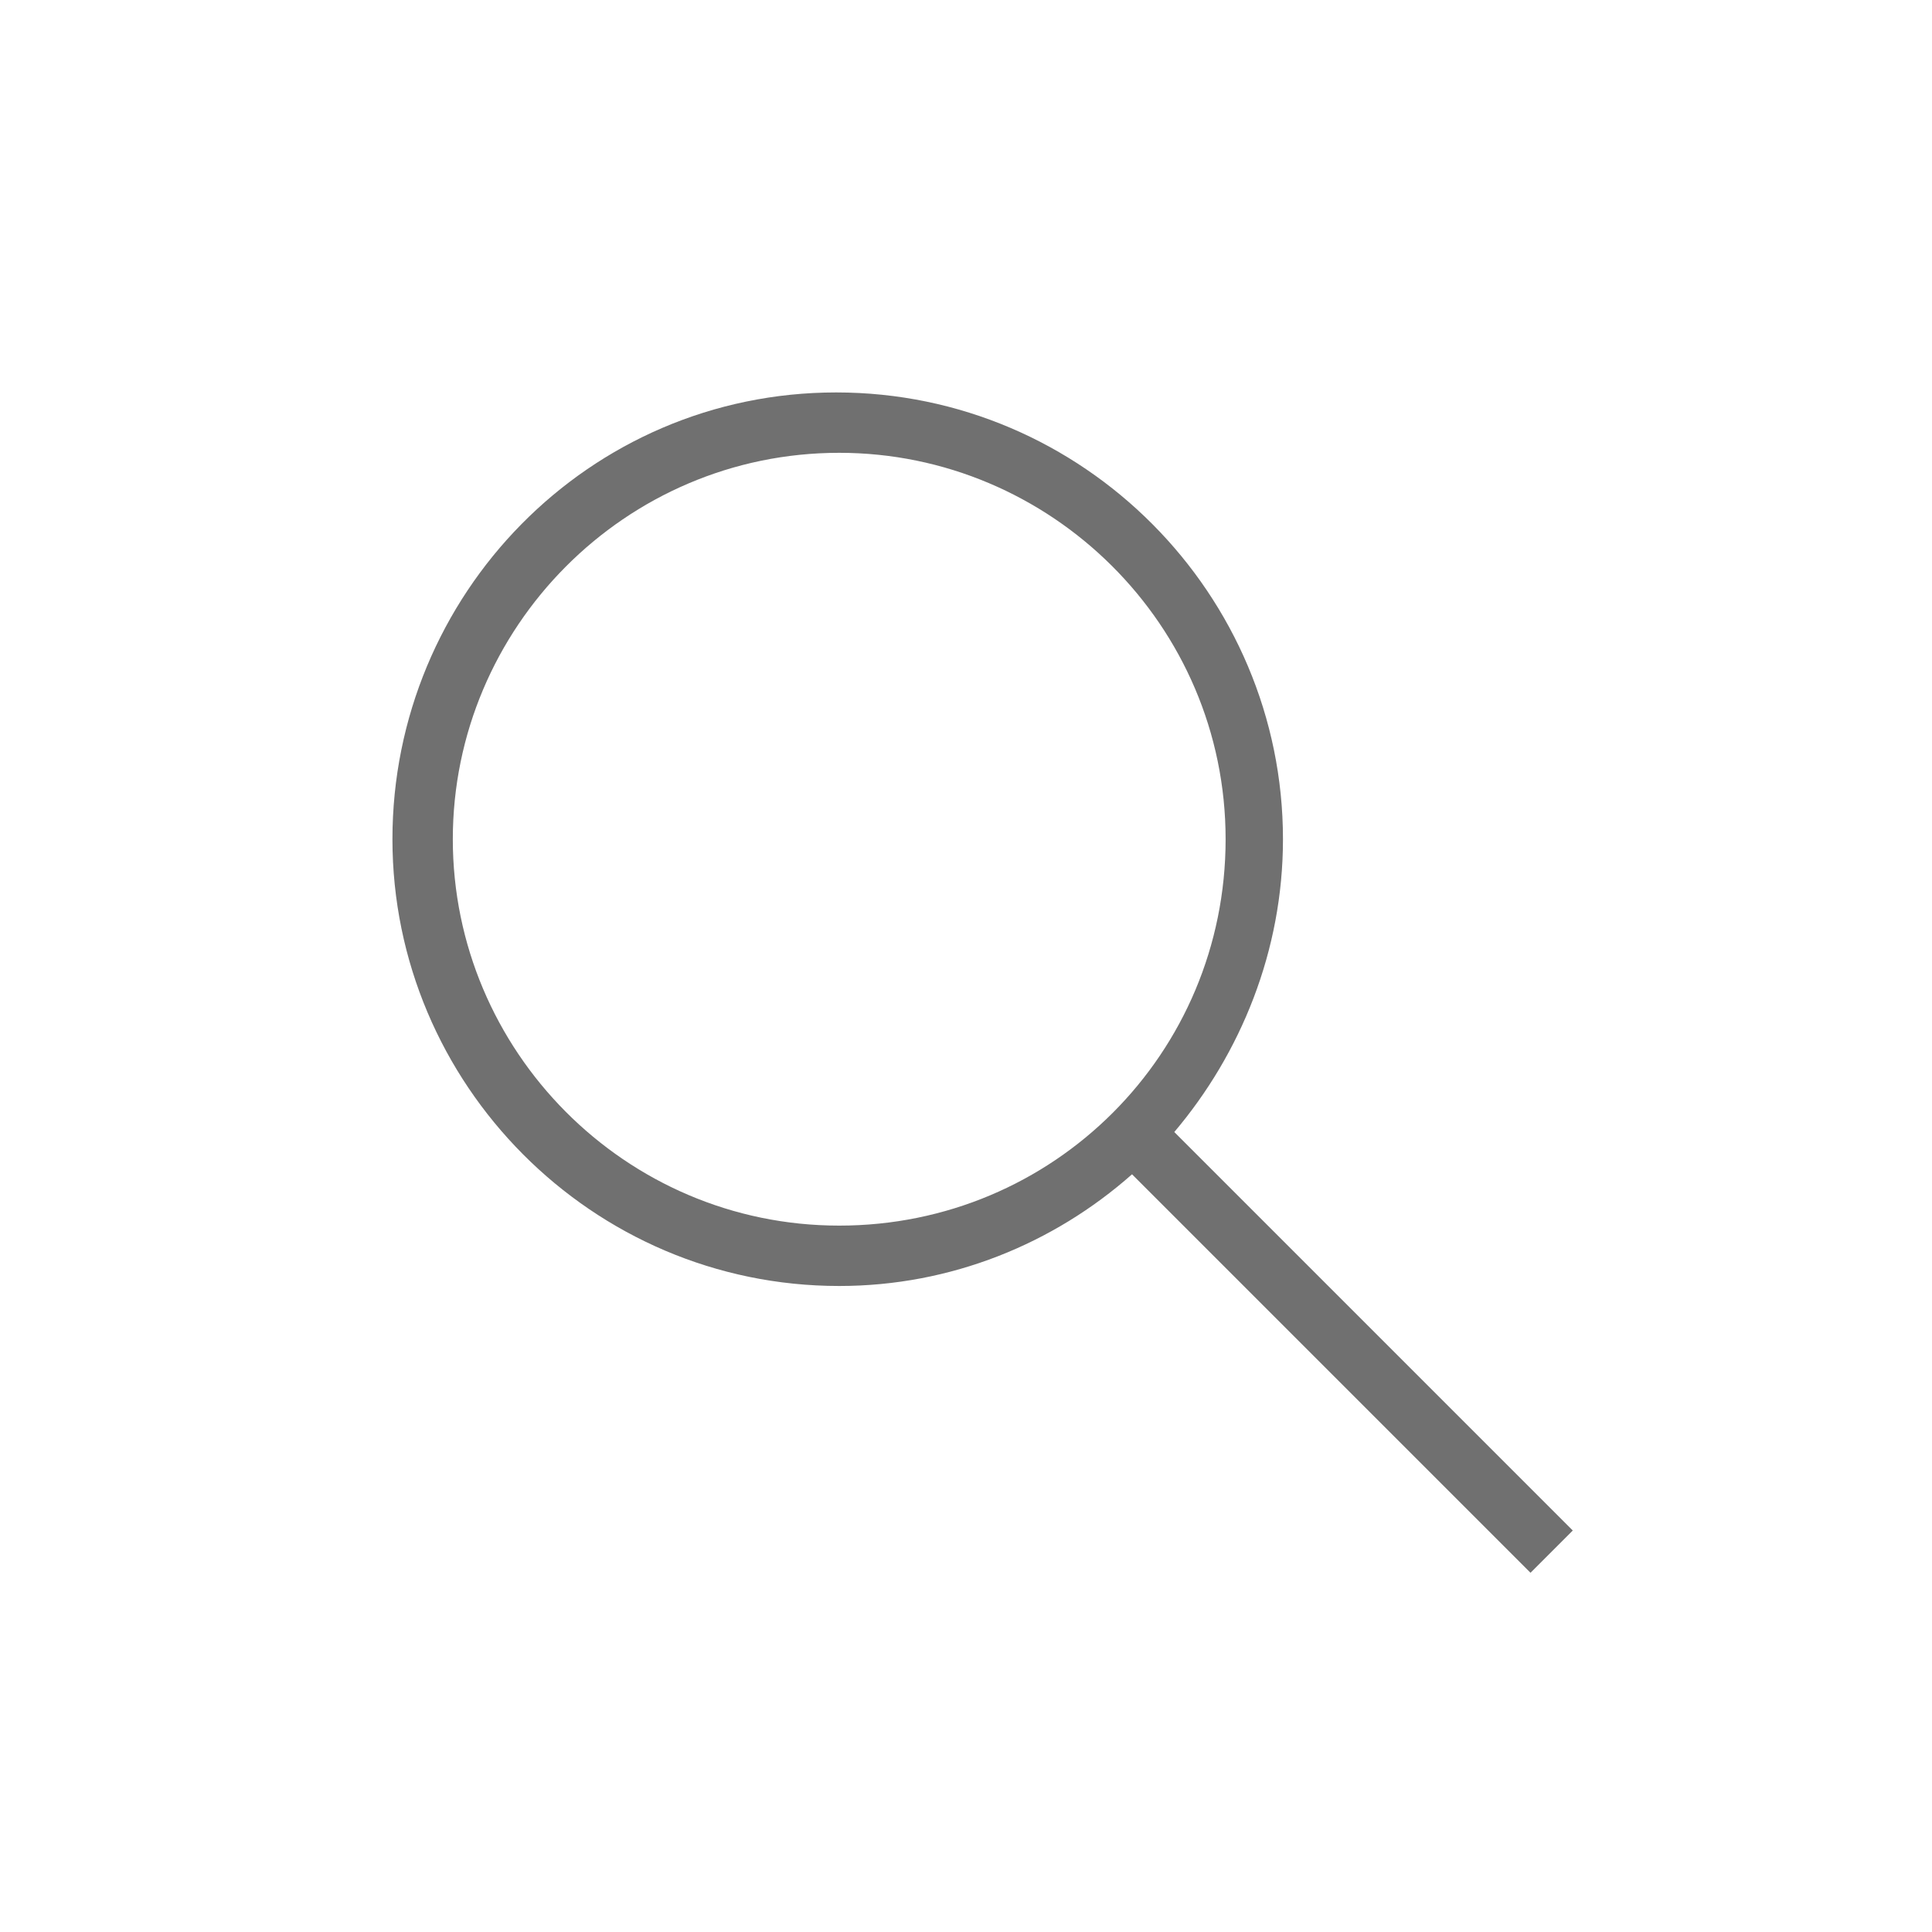
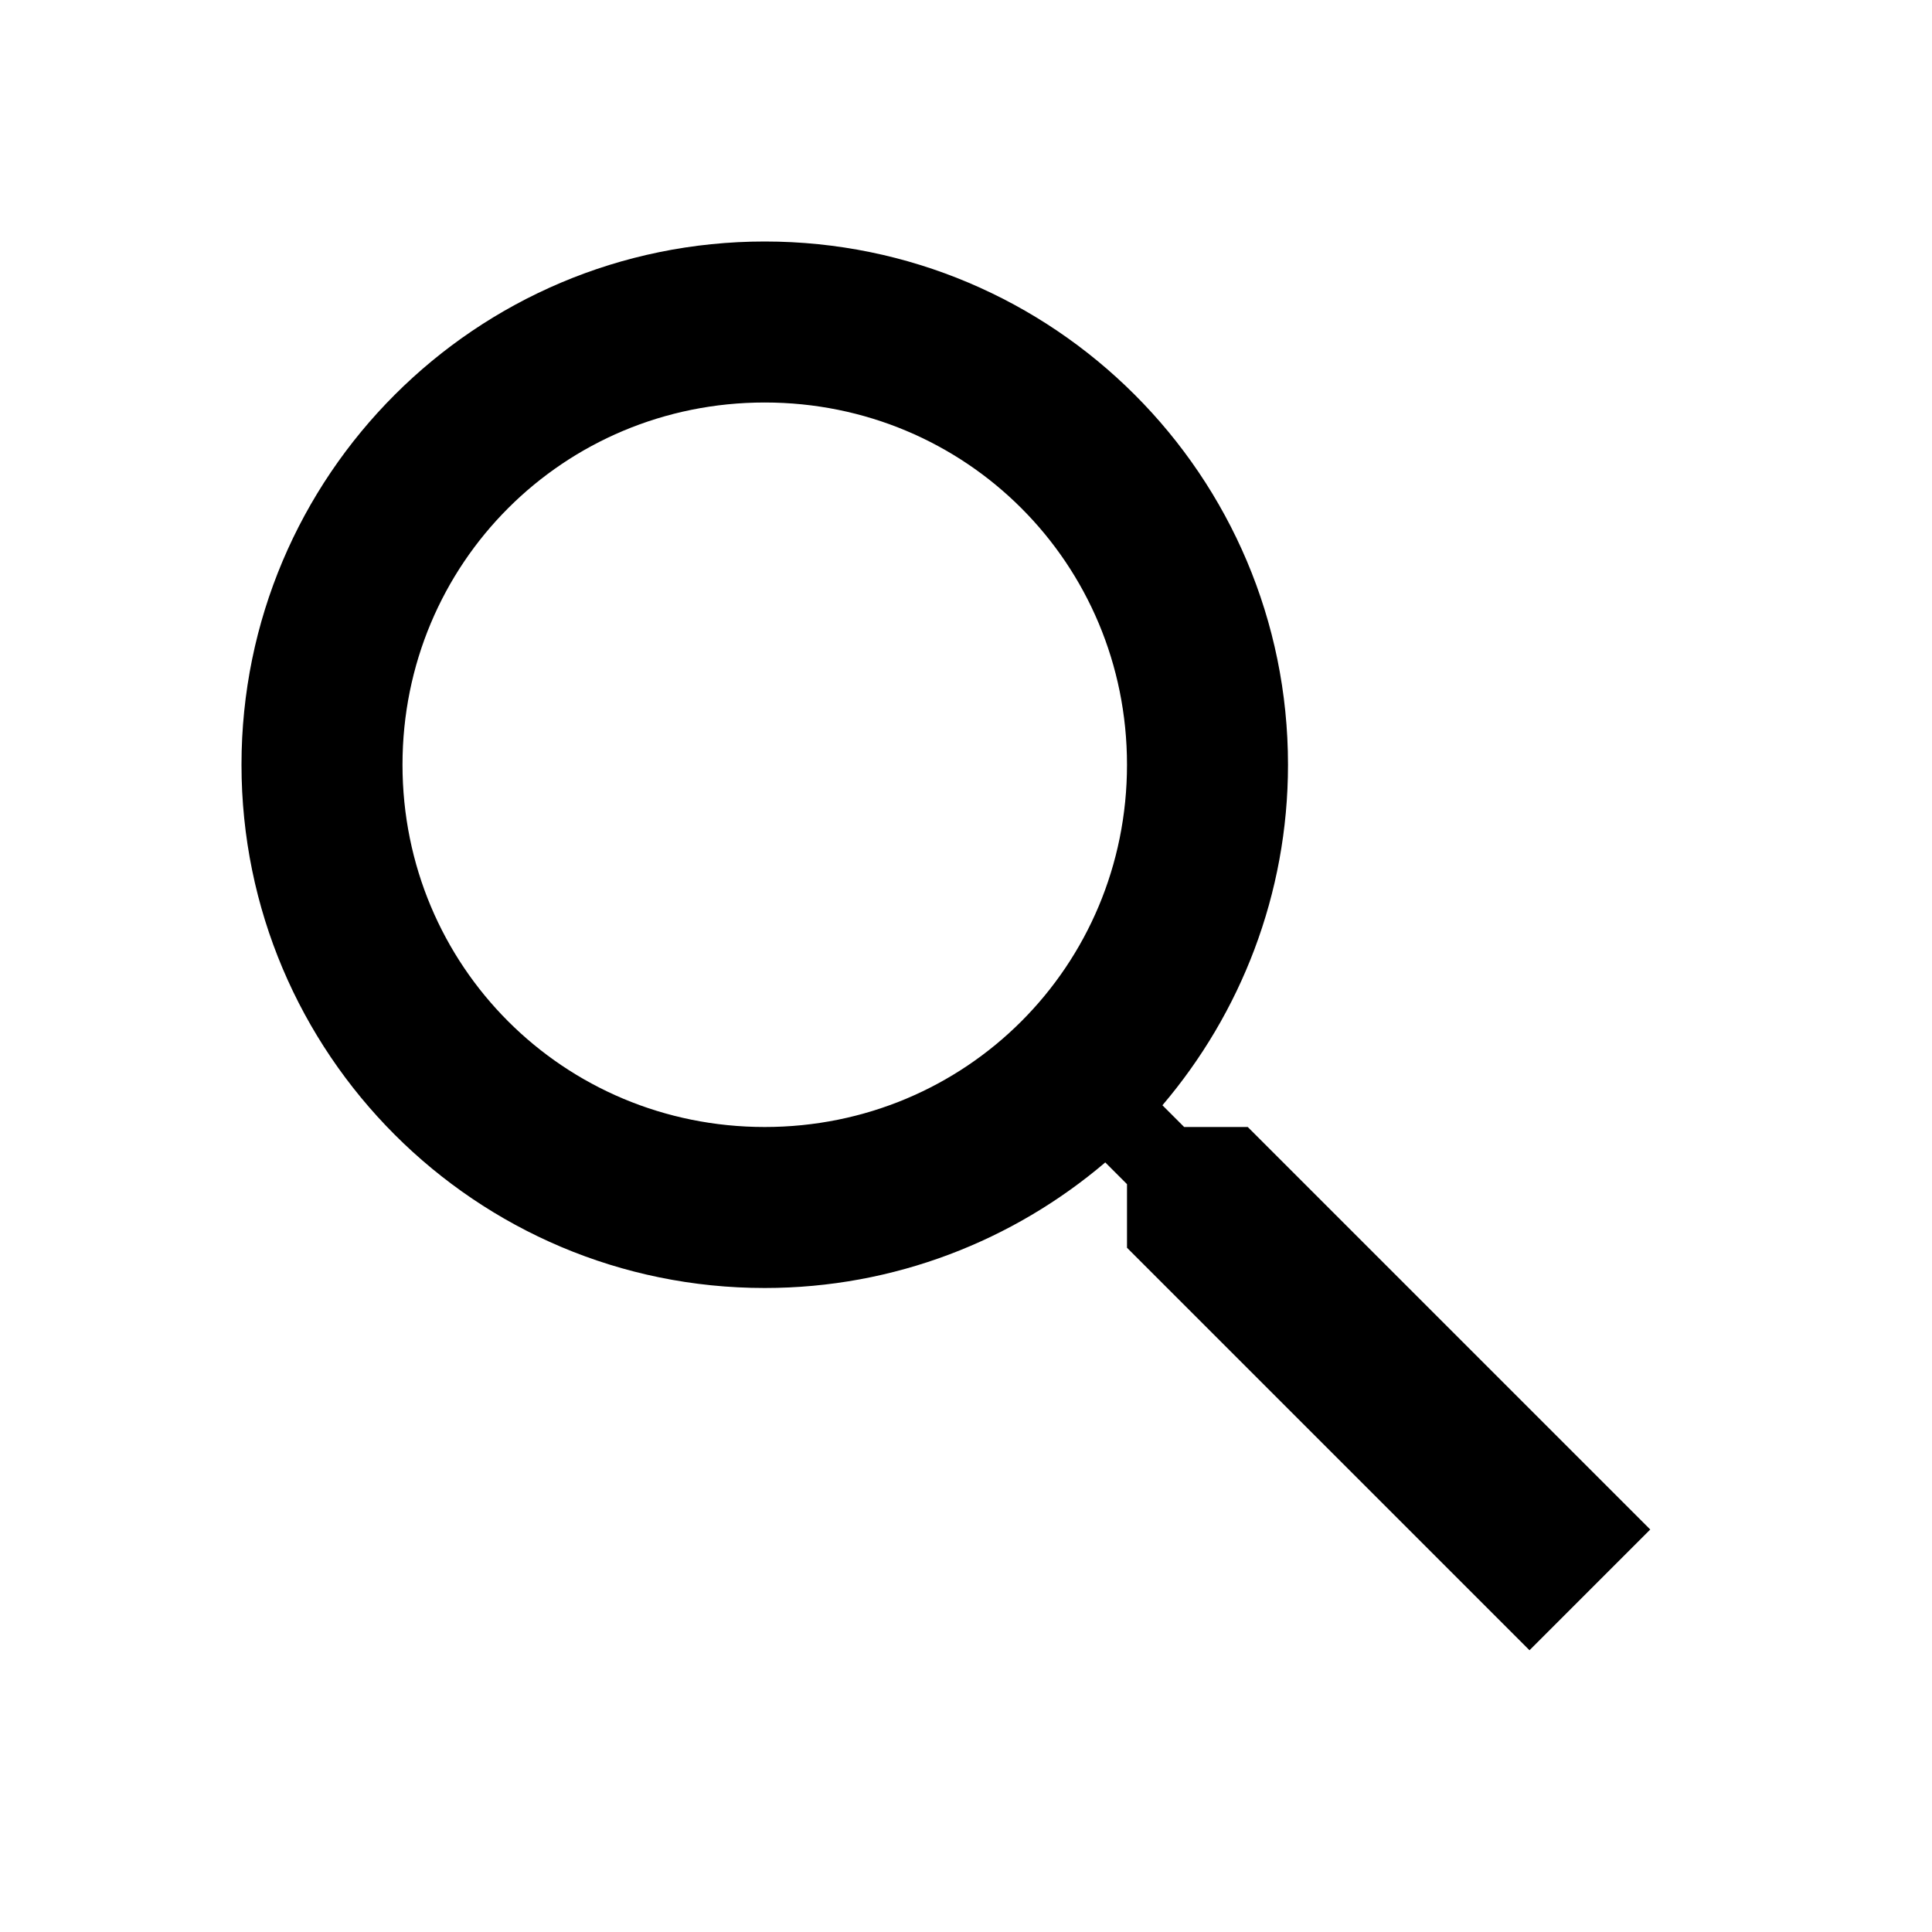
- <svg xmlns="http://www.w3.org/2000/svg" class="svg-icon" style="width: 1em; height: 1em;vertical-align: middle;fill: currentColor;overflow: hidden;" viewBox="0 0 1024 1024" version="1.1">
-   <path d="M680 444.8c0-129.6-105.6-236.8-236.8-236.8S208 315.2 208 444.8s105.6 236.8 236.8 236.8c59.2 0 113.6-22.4 155.2-59.2l211.2 211.2 22.4-22.4-211.2-211.2c35.2-41.6 57.6-96 57.6-155.2zM444.8 240c112 0 204.8 91.2 204.8 204.8s-91.2 204.8-204.8 204.8S240 556.8 240 444.8 331.2 240 444.8 240z" fill="#707070" />
+ <svg xmlns="http://www.w3.org/2000/svg" viewBox="0 0 24 24">
+   <path d="M9.5,3A6.5,6.5 0 0,1 16,9.5C16,11.11 15.41,12.59 14.44,13.73L14.71,14H15.5L20.5,19L19,20.5L14,15.5V14.71L13.73,14.44C12.59,15.41 11.11,16 9.5,16A6.5,6.5 0 0,1 3,9.5A6.5,6.5 0 0,1 9.5,3M9.5,5C7,5 5,7 5,9.5C5,12 7,14 9.5,14C12,14 14,12 14,9.5C14,7 12,5 9.5,5Z" />
</svg>
